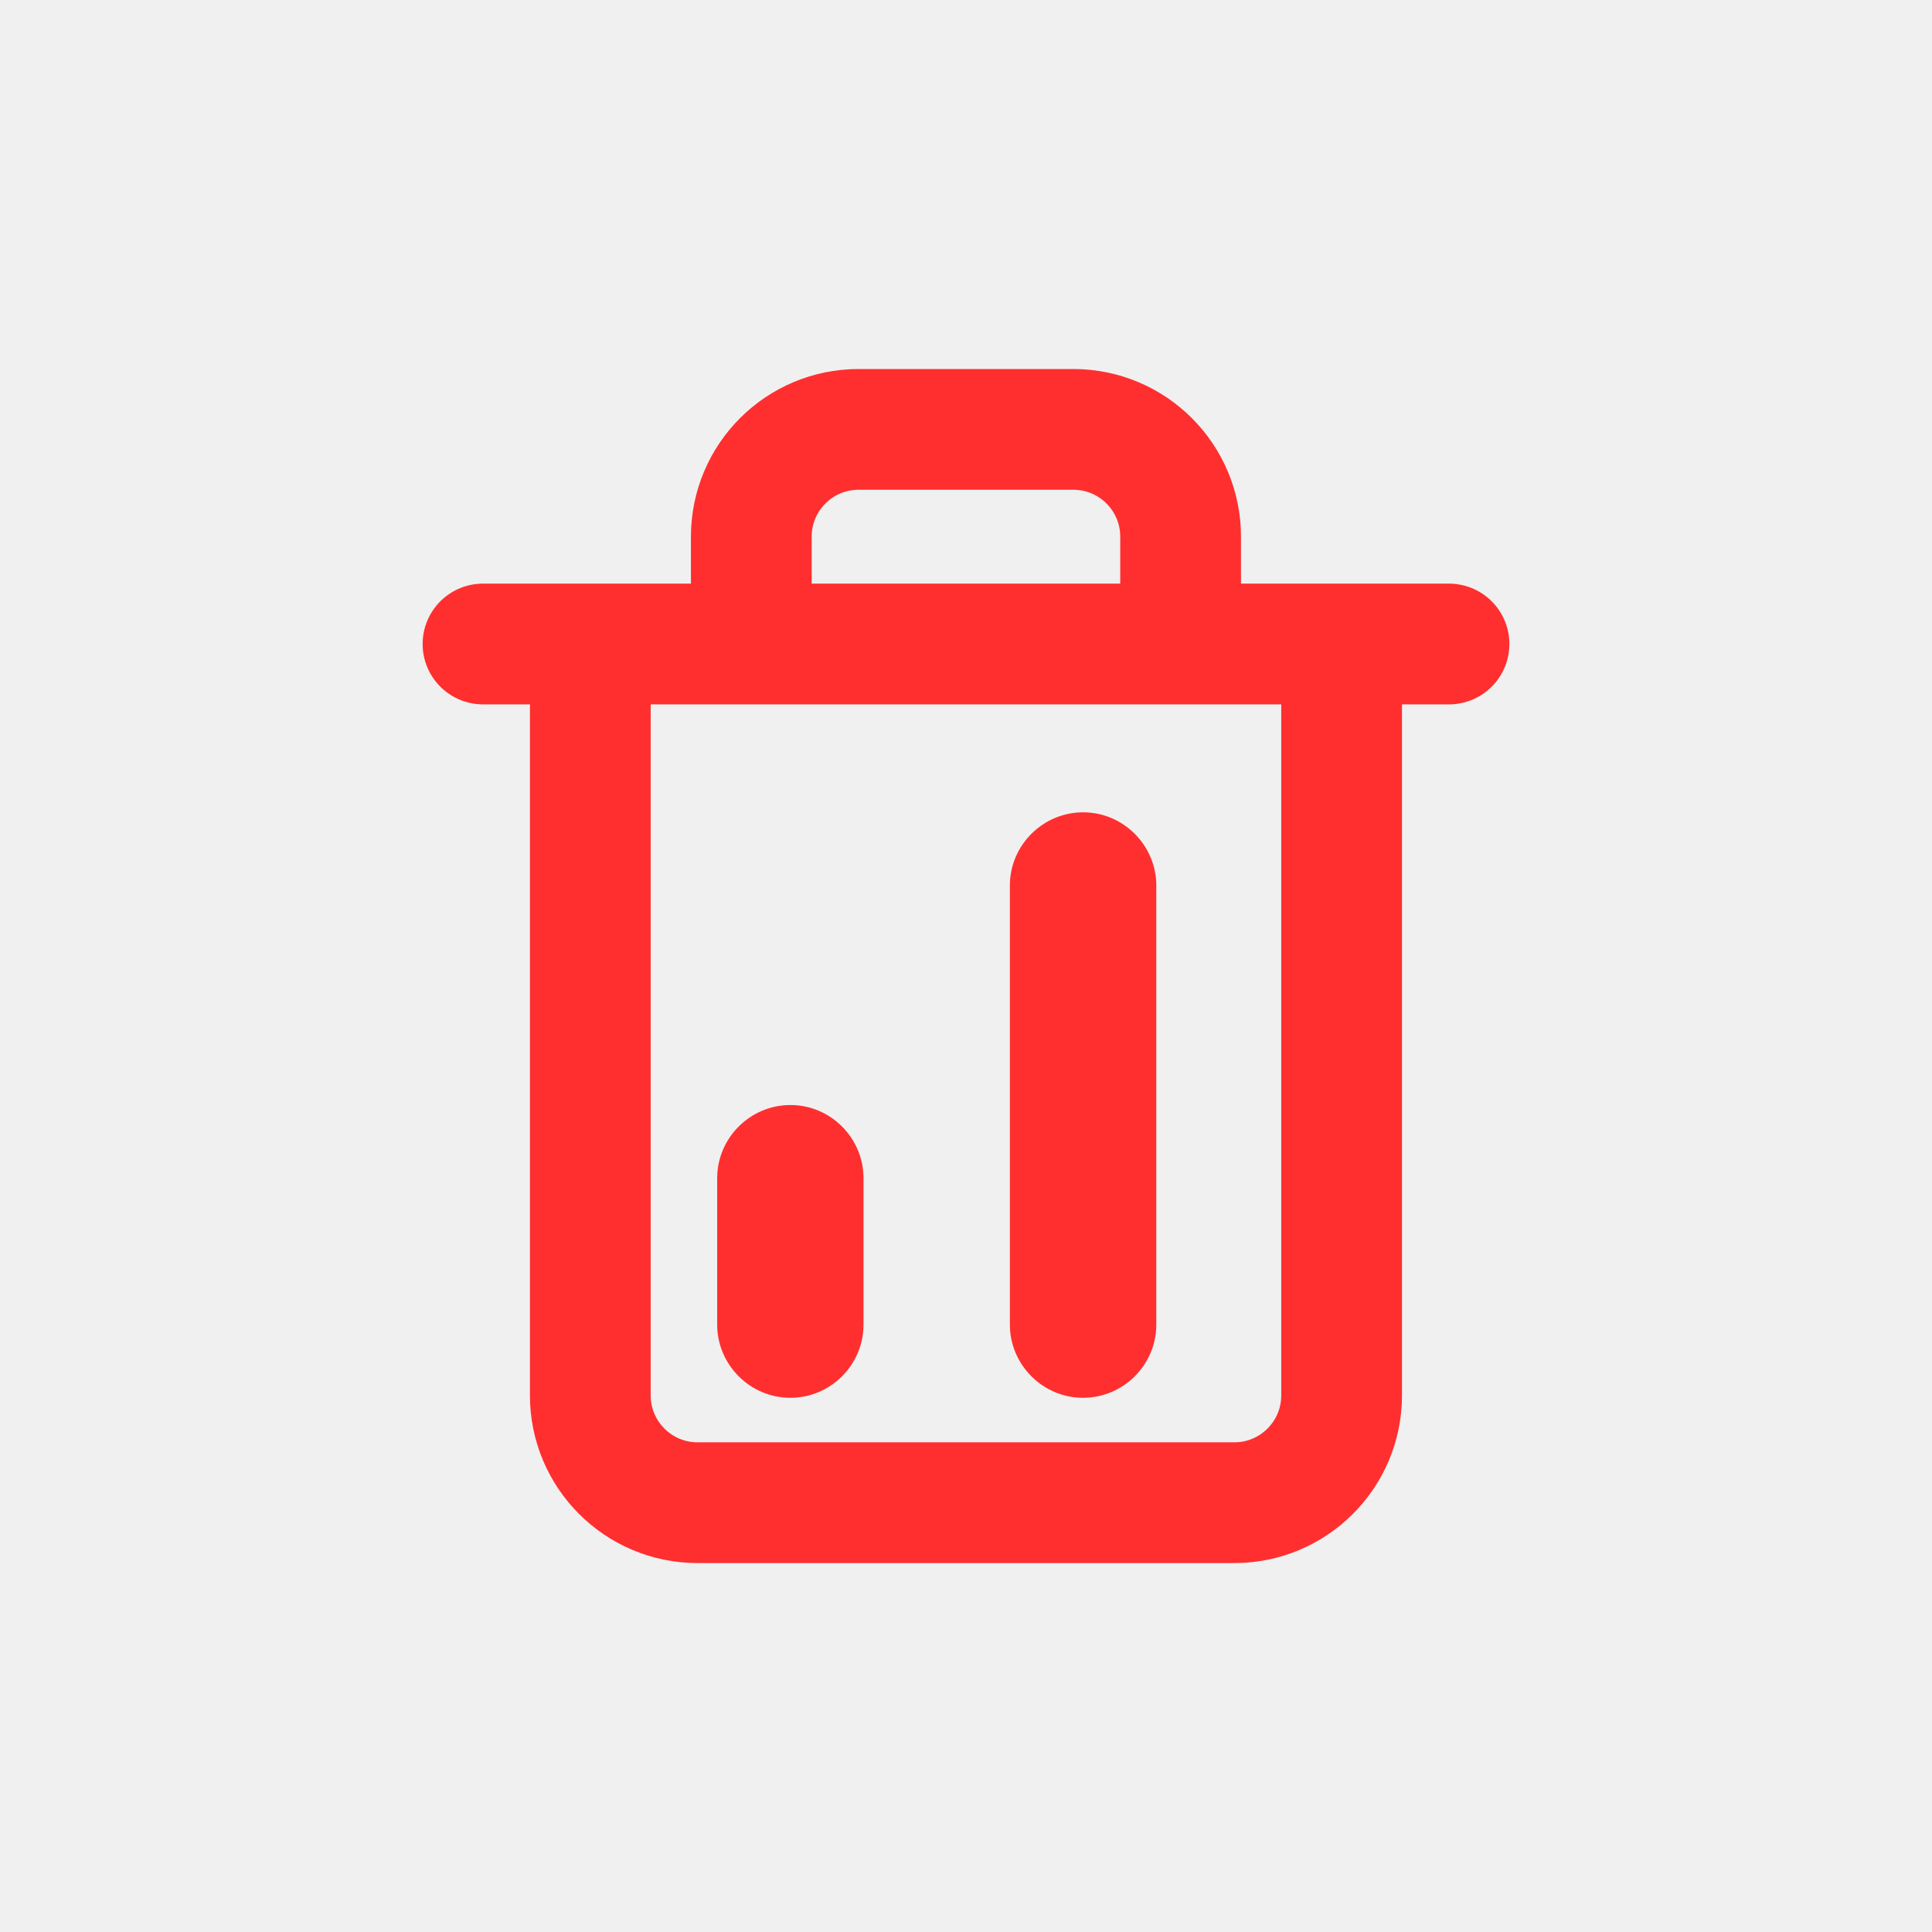
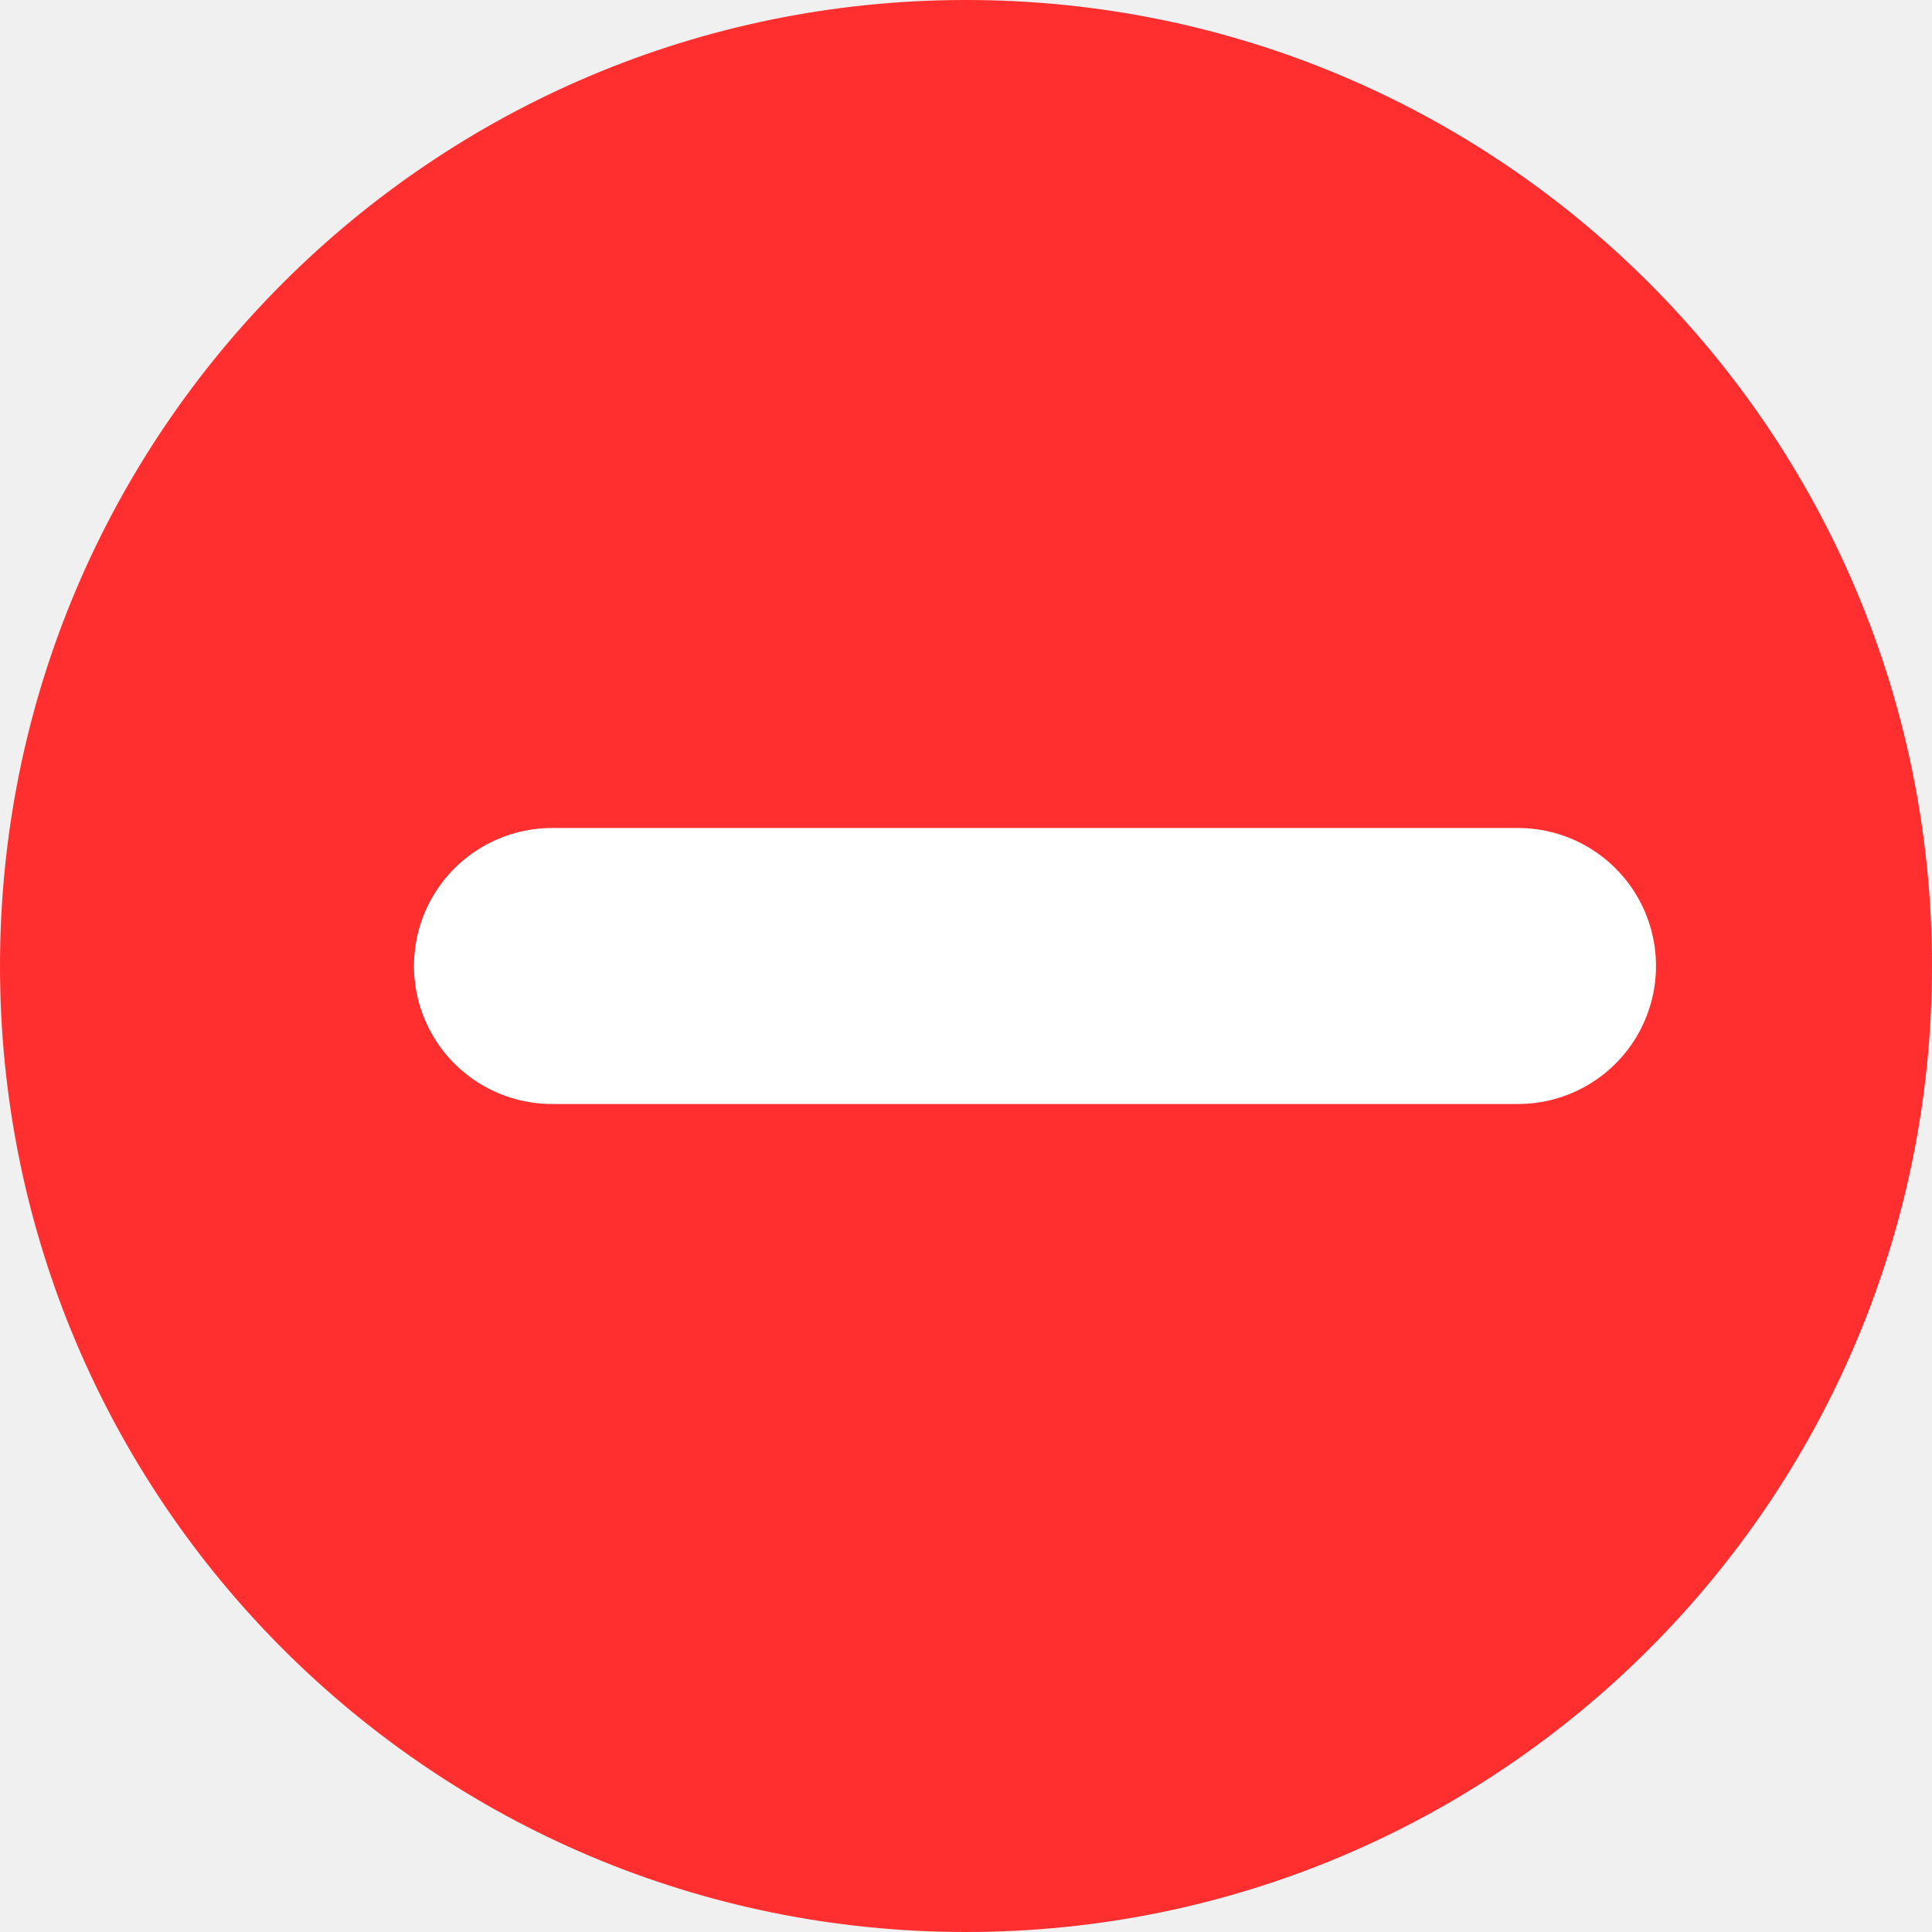
- <svg xmlns="http://www.w3.org/2000/svg" width="24" height="24" fill="none" data-c="1">
-   <path stroke="#FF2F2F" stroke-linecap="round" stroke-linejoin="round" stroke-width="1.5" d="M6 8h12M9.333 8V6.667a1.333 1.333 0 0 1 1.333-1.333h2.667a1.333 1.333 0 0 1 1.333 1.333V8m2 0v9.334a1.333 1.333 0 0 1-1.333 1.333H8.666a1.333 1.333 0 0 1-1.333-1.334V8z" />
-   <path fill="#FF2F2F" d="M14.364 11v5.455c0 .5-.41.909-.91.909s-.909-.41-.909-.91V11c0-.5.41-.909.91-.909s.909.41.909.91M10.727 14.637v1.818c0 .5-.409.909-.909.909s-.909-.41-.909-.91v-1.818c0-.5.41-.909.91-.909s.908.41.908.91" />
+ <svg xmlns="http://www.w3.org/2000/svg" width="14" height="14" fill="none" data-c="1">
+   <circle cx="7" cy="7" r="7" fill="#FF2F2F" />
+   <path stroke="#fff" stroke-linecap="round" stroke-width="2" d="M4 7h7" />
</svg>
